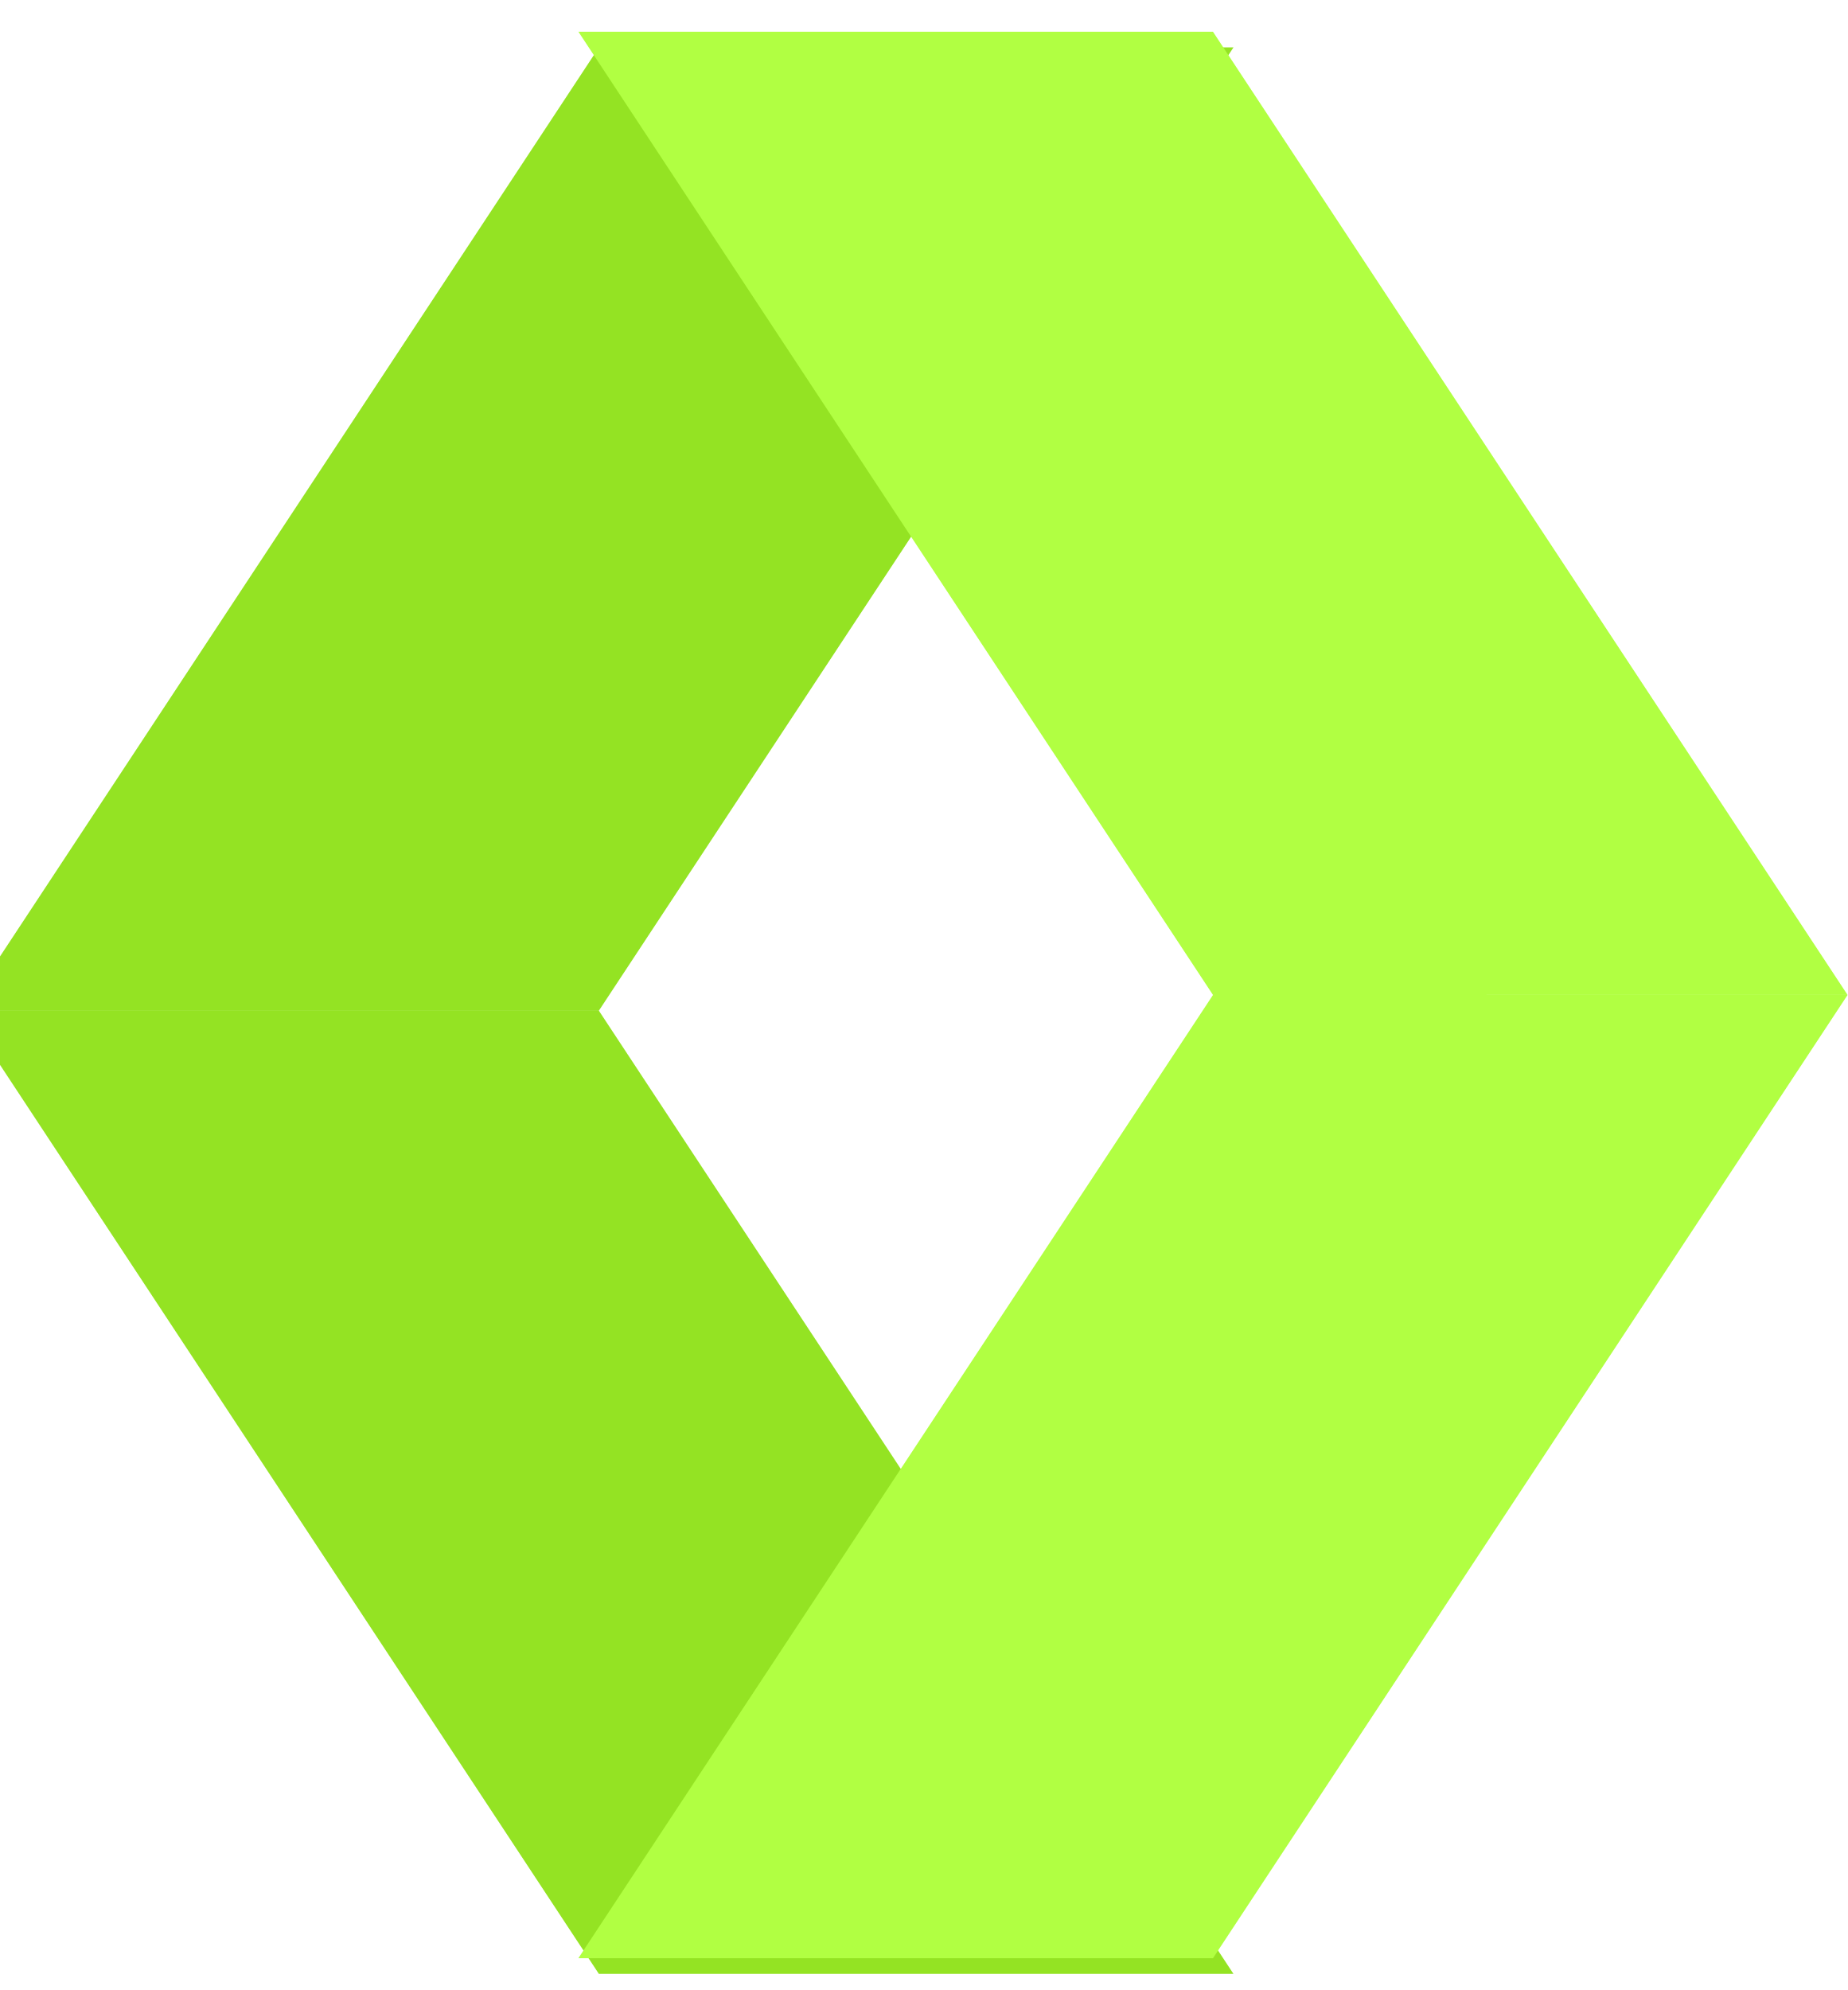
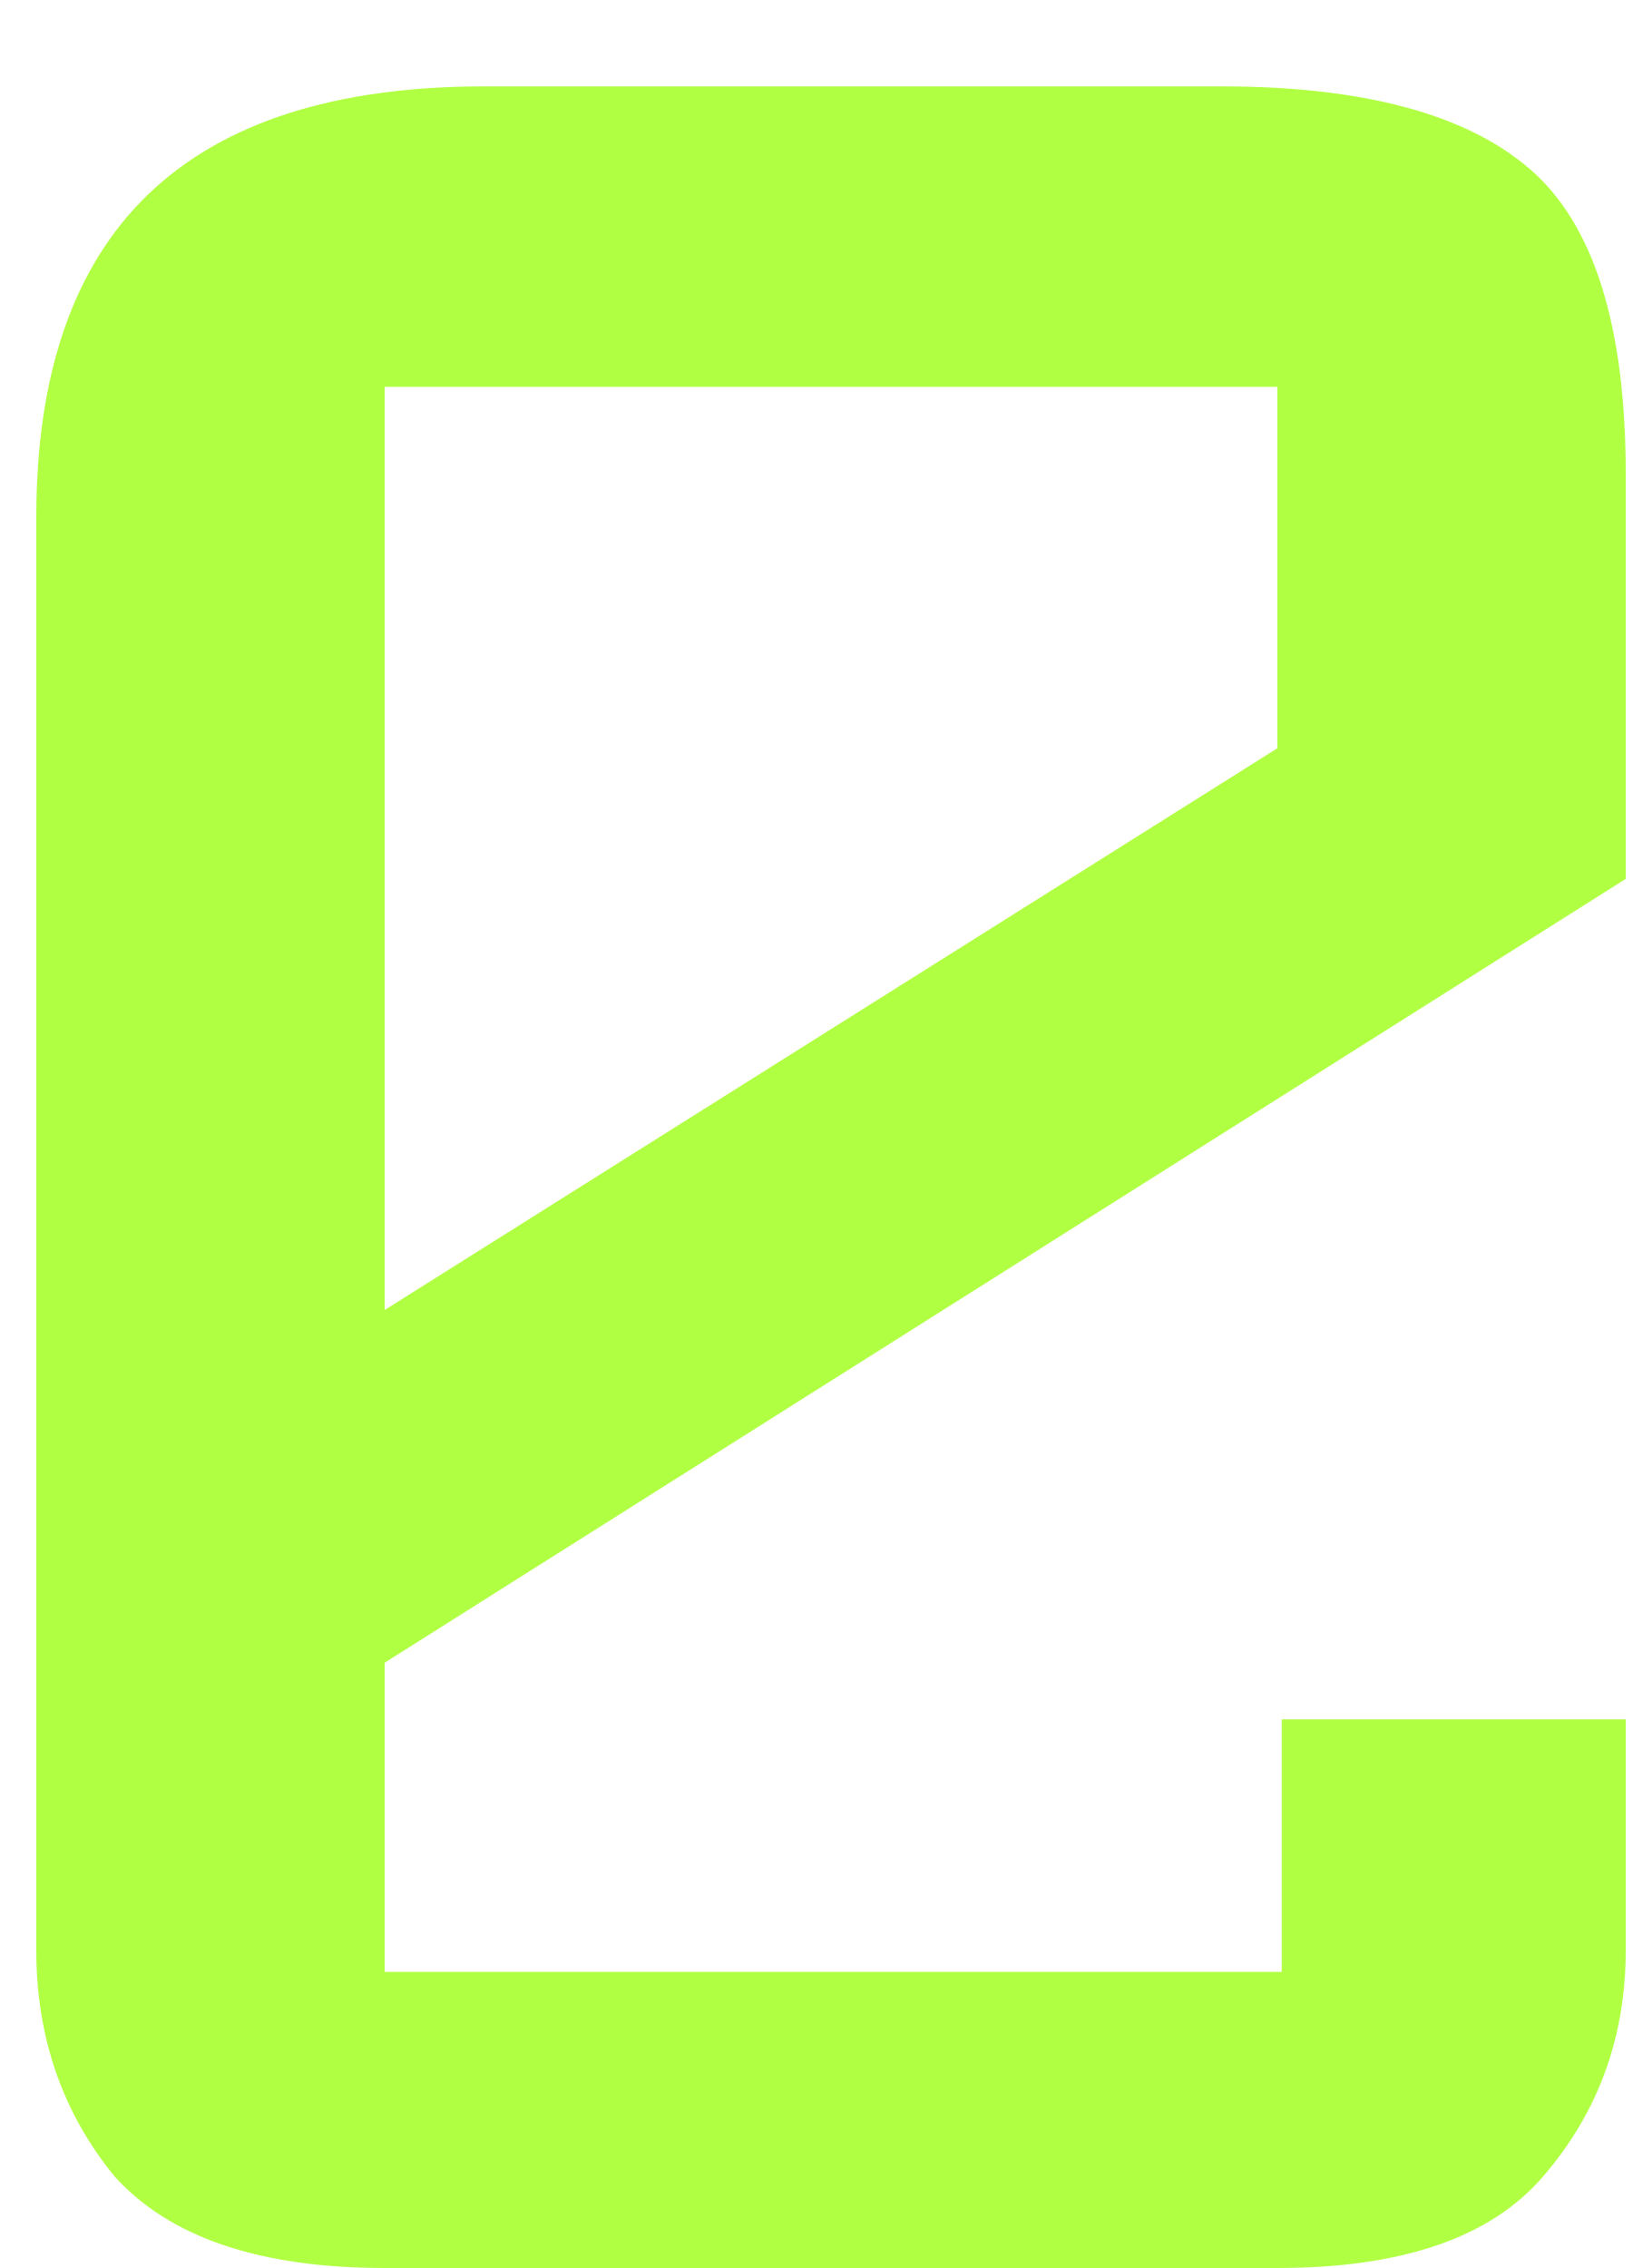
- <svg xmlns="http://www.w3.org/2000/svg" width="39" height="42" viewBox="0 0 39 42" fill="none">
-   <path fill-rule="evenodd" clip-rule="evenodd" d="M-0.753 21.329H12.643L26.038 1H12.643L-0.753 21.329ZM26.037 41.659H12.641L-0.754 21.33H12.641L26.037 41.659Z" fill="#94E323" />
-   <path fill-rule="evenodd" clip-rule="evenodd" d="M39.001 20.999H25.605L12.21 0.67H25.605L39.001 20.999ZM12.209 41.329H25.605L39 21L25.605 20.999L12.209 41.329Z" fill="#B1FF42" />
+ <svg xmlns="http://www.w3.org/2000/svg" width="18" height="25" viewBox="0 0 18 25" fill="none">
+   <path d="M0.4 5.704C0.4 2.536 2.048 0.952 5.344 0.952H13.456C15.024 0.952 16.16 1.256 16.864 1.864C17.568 2.472 17.92 3.592 17.92 5.224V9.688L4.24 18.328V21.736H14.128V18.952H17.92V21.496C17.92 22.456 17.616 23.288 17.008 23.992C16.432 24.664 15.456 25 14.08 25H4.24C2.864 25 1.872 24.664 1.264 23.992C0.688 23.288 0.4 22.456 0.4 21.496V5.704ZM4.24 14.44L14.08 8.248V4.264H4.24V14.44Z" fill="#B1FF42" />
</svg>
